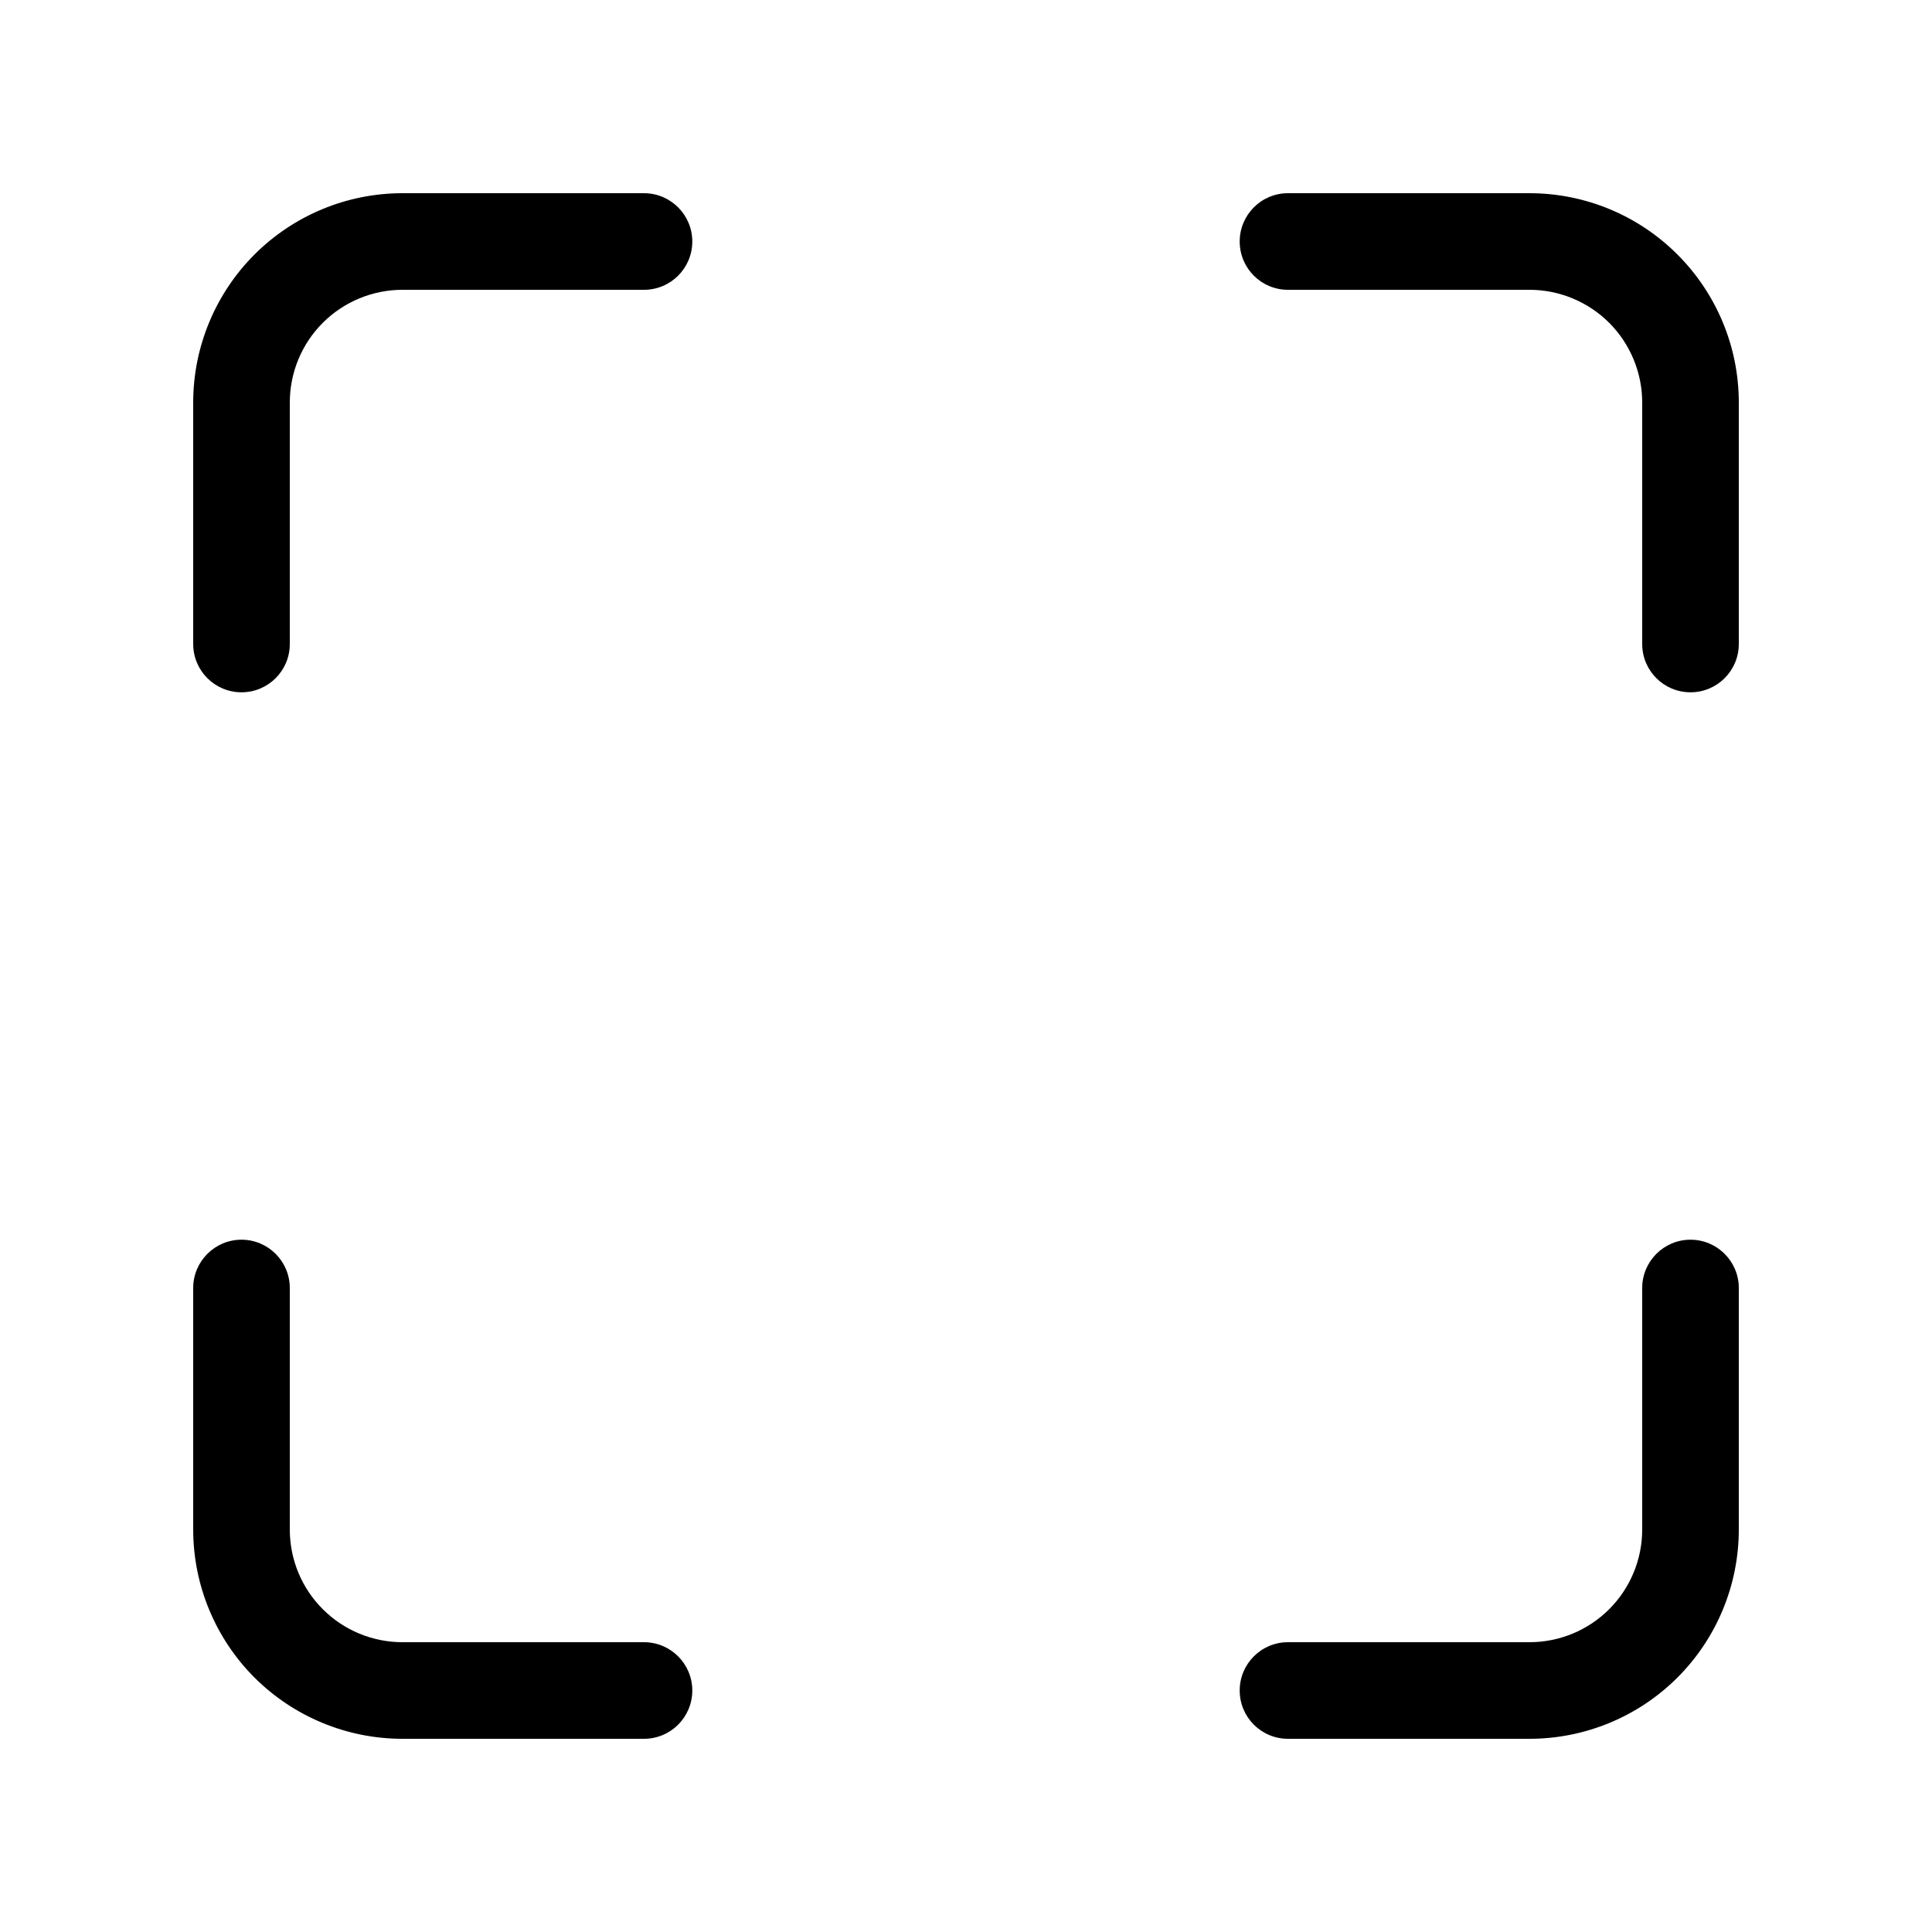
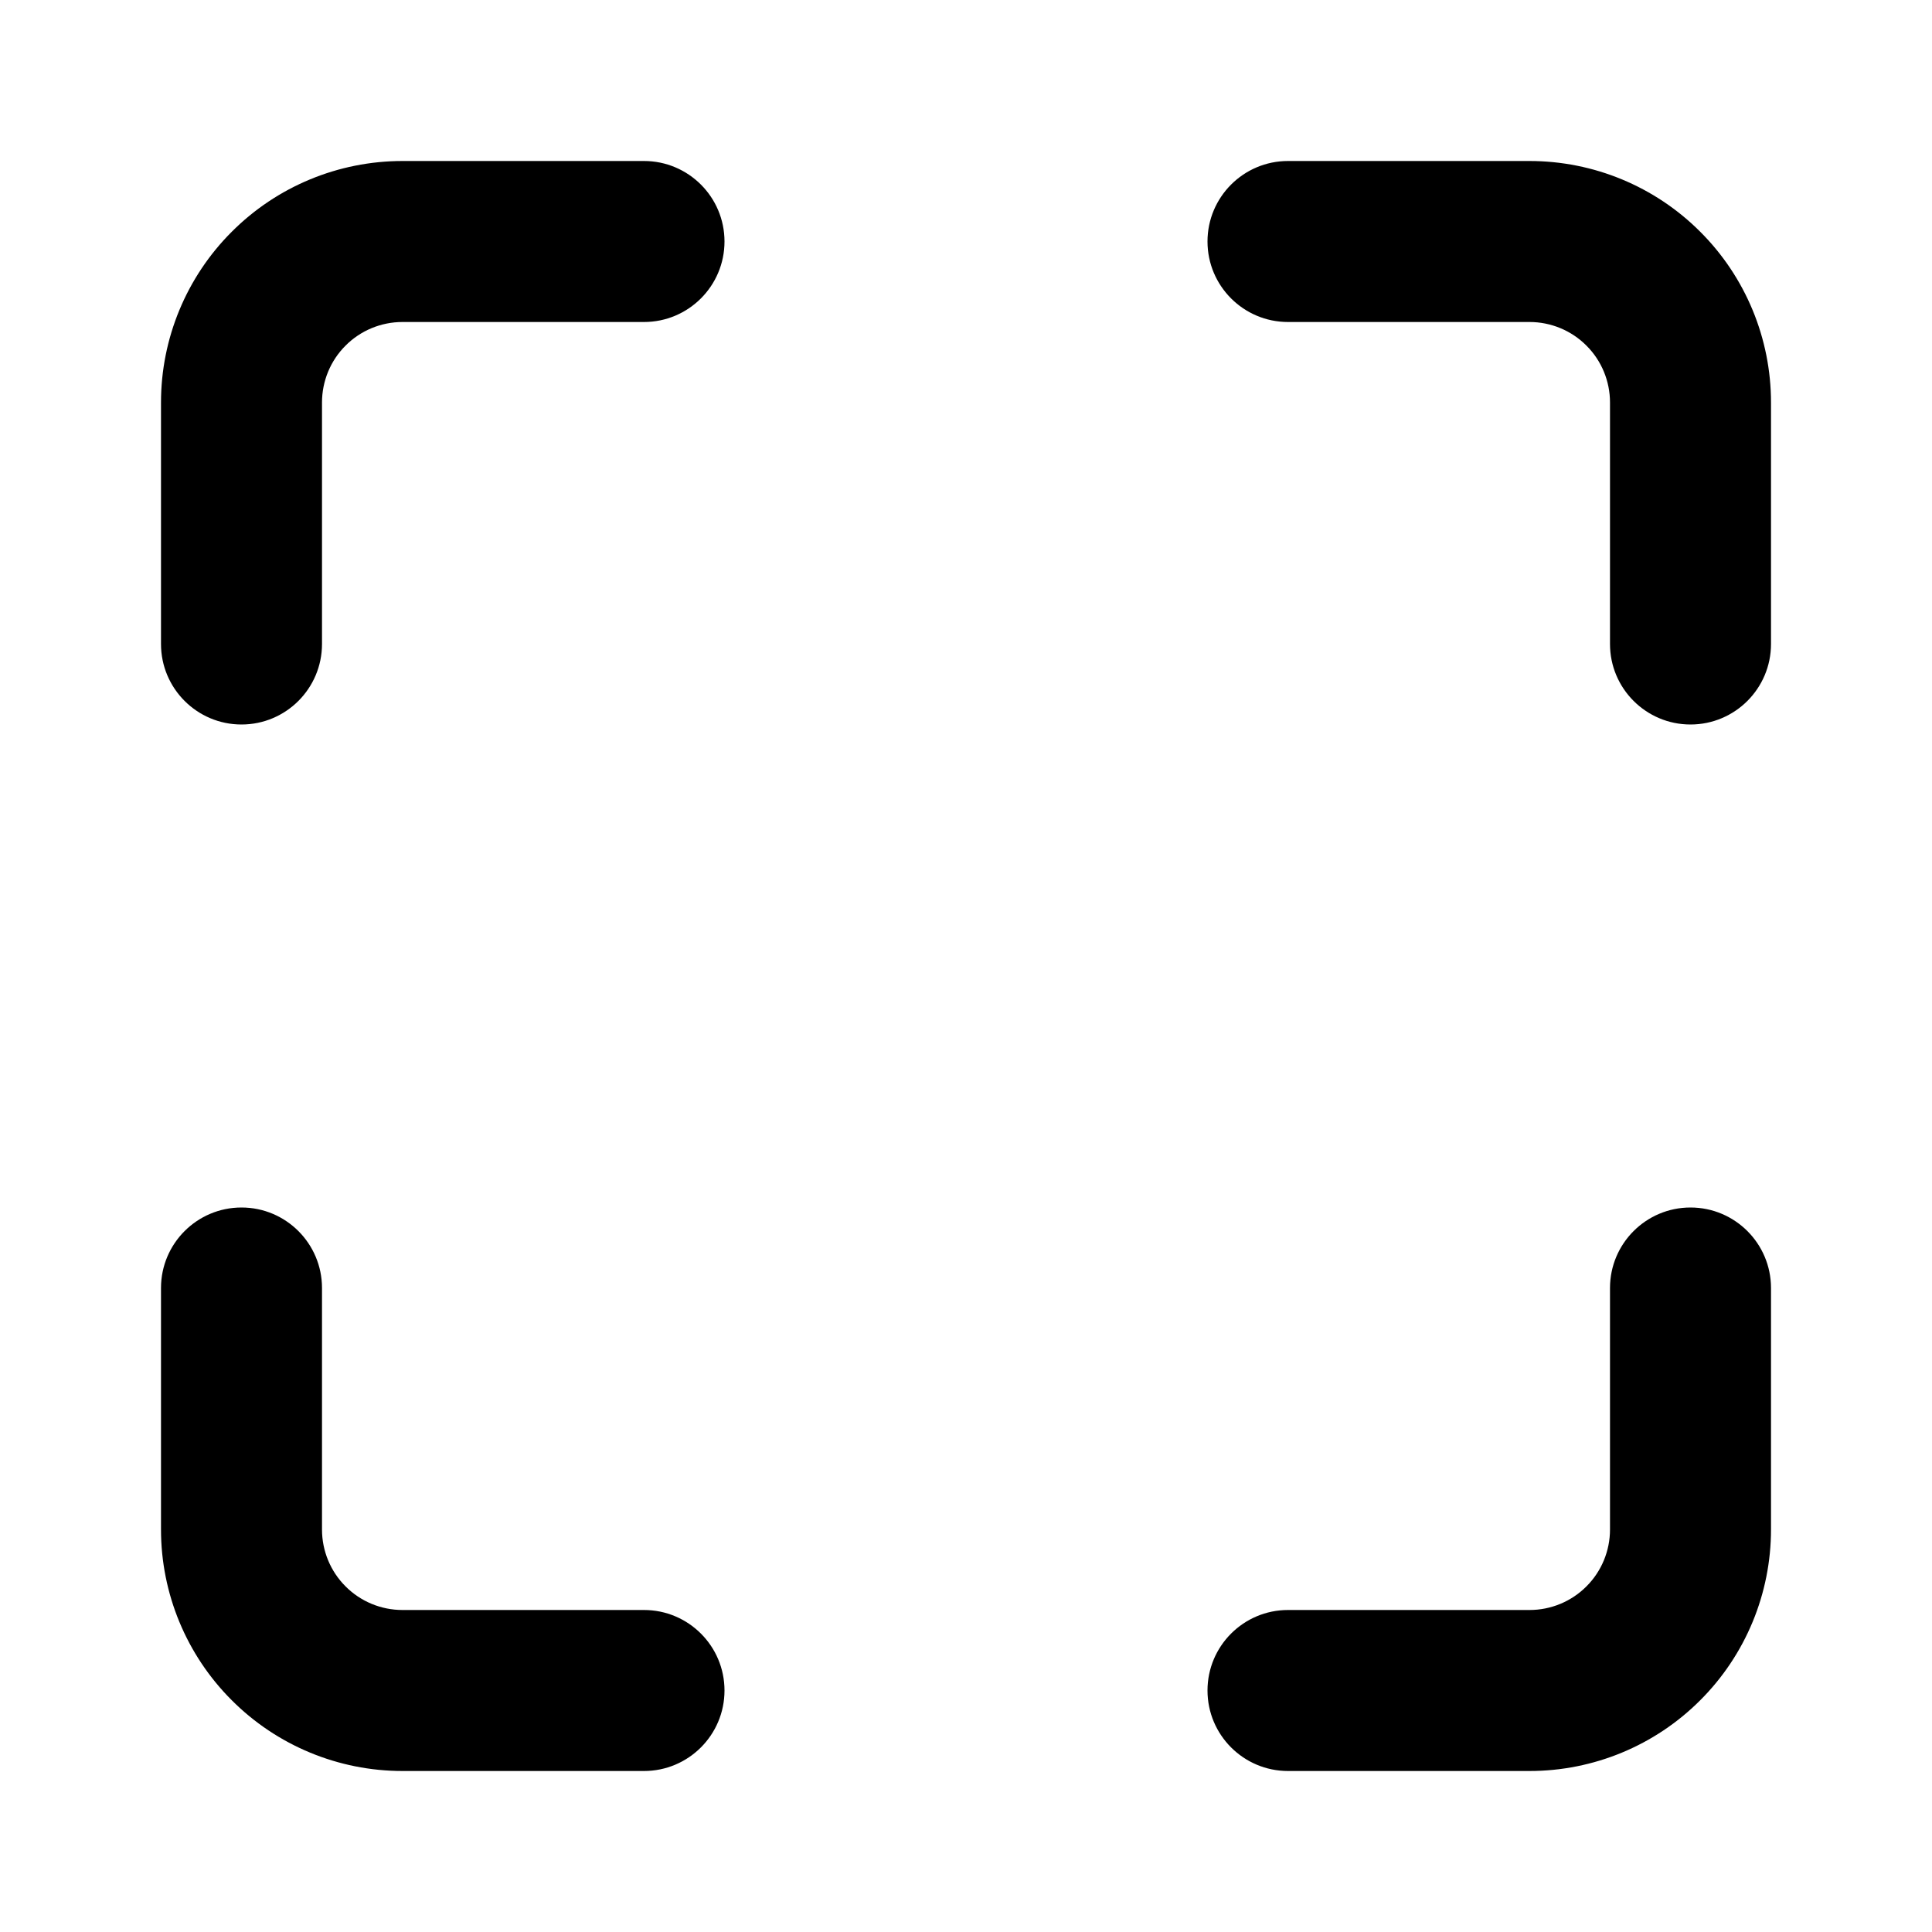
<svg xmlns="http://www.w3.org/2000/svg" width="24" height="24" viewBox="0 0 24 24" fill="none">
-   <path fill-rule="evenodd" clip-rule="evenodd" d="M3.161 3.162C3.649 2.674 4.31 2.4 5 2.4H8C8.331 2.4 8.6 2.669 8.6 3C8.6 3.332 8.331 3.6 8 3.6H5C4.629 3.6 4.272 3.748 4.01 4.01C3.747 4.273 3.6 4.629 3.6 5V8C3.6 8.332 3.331 8.6 3 8.6C2.669 8.6 2.4 8.332 2.4 8V5C2.4 4.311 2.674 3.65 3.161 3.162ZM15.4 3C15.4 2.669 15.668 2.4 16 2.4H19C19.689 2.4 20.351 2.674 20.838 3.162C21.326 3.65 21.6 4.311 21.6 5V8C21.6 8.332 21.331 8.6 21 8.6C20.669 8.6 20.4 8.332 20.4 8V5C20.4 4.629 20.252 4.273 19.99 4.01C19.727 3.748 19.371 3.6 19 3.6H16C15.668 3.6 15.4 3.332 15.4 3ZM3 15.4C3.331 15.4 3.6 15.669 3.6 16V19C3.6 19.372 3.747 19.728 4.01 19.99C4.272 20.253 4.629 20.4 5 20.4H8C8.331 20.4 8.6 20.669 8.6 21C8.6 21.332 8.331 21.6 8 21.6H5C4.31 21.6 3.649 21.326 3.161 20.839C2.674 20.351 2.4 19.69 2.4 19V16C2.4 15.669 2.669 15.4 3 15.4ZM21 15.4C21.331 15.4 21.6 15.669 21.6 16V19C21.6 19.69 21.326 20.351 20.838 20.839C20.351 21.326 19.689 21.6 19 21.6H16C15.668 21.6 15.4 21.332 15.4 21C15.4 20.669 15.668 20.4 16 20.4H19C19.371 20.4 19.727 20.253 19.99 19.99C20.252 19.728 20.4 19.372 20.4 19V16C20.4 15.669 20.669 15.4 21 15.4Z" fill="currentColor" />
+   <path fill-rule="evenodd" clip-rule="evenodd" d="M2.879 2.879C3.441 2.316 4.204 2 5 2H8C8.552 2 9 2.448 9 3C9 3.552 8.552 4 8 4H5C4.735 4 4.48 4.105 4.293 4.293C4.105 4.48 4 4.735 4 5V8C4 8.552 3.552 9 3 9C2.448 9 2 8.552 2 8V5C2 4.204 2.316 3.441 2.879 2.879ZM15 3C15 2.448 15.448 2 16 2H19C19.796 2 20.559 2.316 21.121 2.879C21.684 3.441 22 4.204 22 5V8C22 8.552 21.552 9 21 9C20.448 9 20 8.552 20 8V5C20 4.735 19.895 4.48 19.707 4.293C19.52 4.105 19.265 4 19 4H16C15.448 4 15 3.552 15 3ZM3 15C3.552 15 4 15.448 4 16V19C4 19.265 4.105 19.52 4.293 19.707C4.48 19.895 4.735 20 5 20H8C8.552 20 9 20.448 9 21C9 21.552 8.552 22 8 22H5C4.204 22 3.441 21.684 2.879 21.121C2.316 20.559 2 19.796 2 19V16C2 15.448 2.448 15 3 15ZM21 15C21.552 15 22 15.448 22 16V19C22 19.796 21.684 20.559 21.121 21.121C20.559 21.684 19.796 22 19 22H16C15.448 22 15 21.552 15 21C15 20.448 15.448 20 16 20H19C19.265 20 19.52 19.895 19.707 19.707C19.895 19.52 20 19.265 20 19V16C20 15.448 20.448 15 21 15Z" fill="currentColor" />
</svg>
